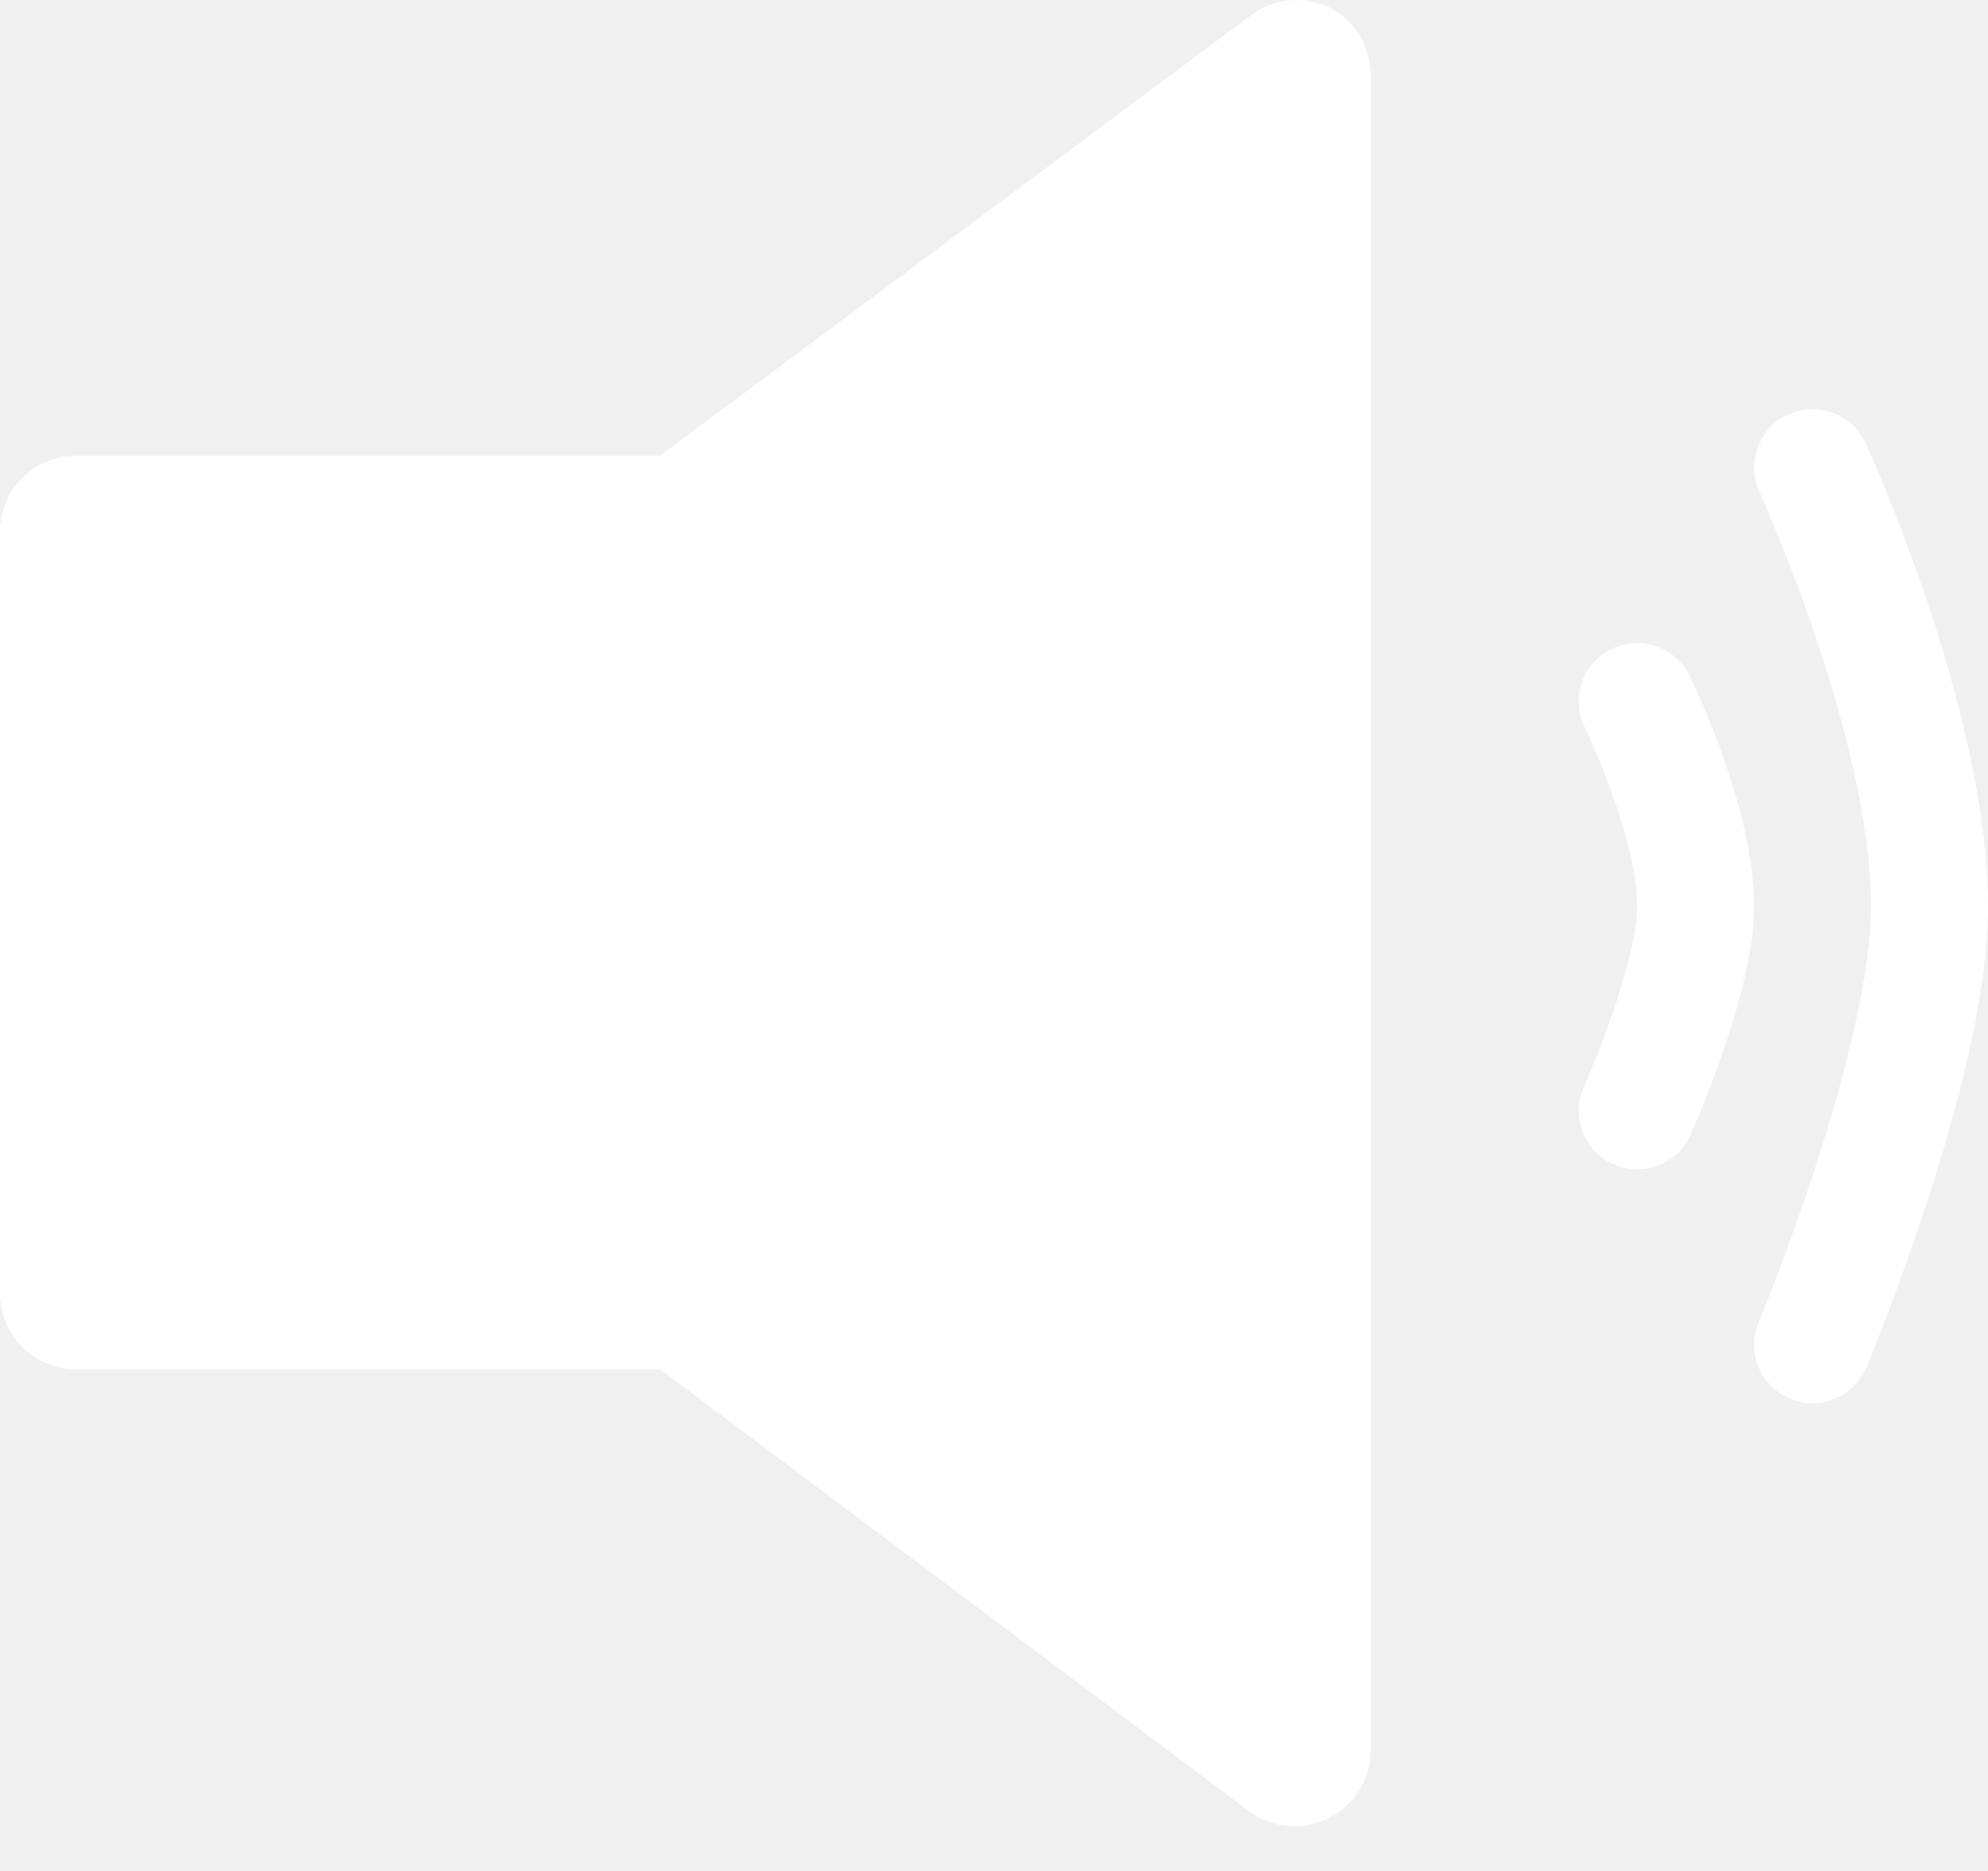
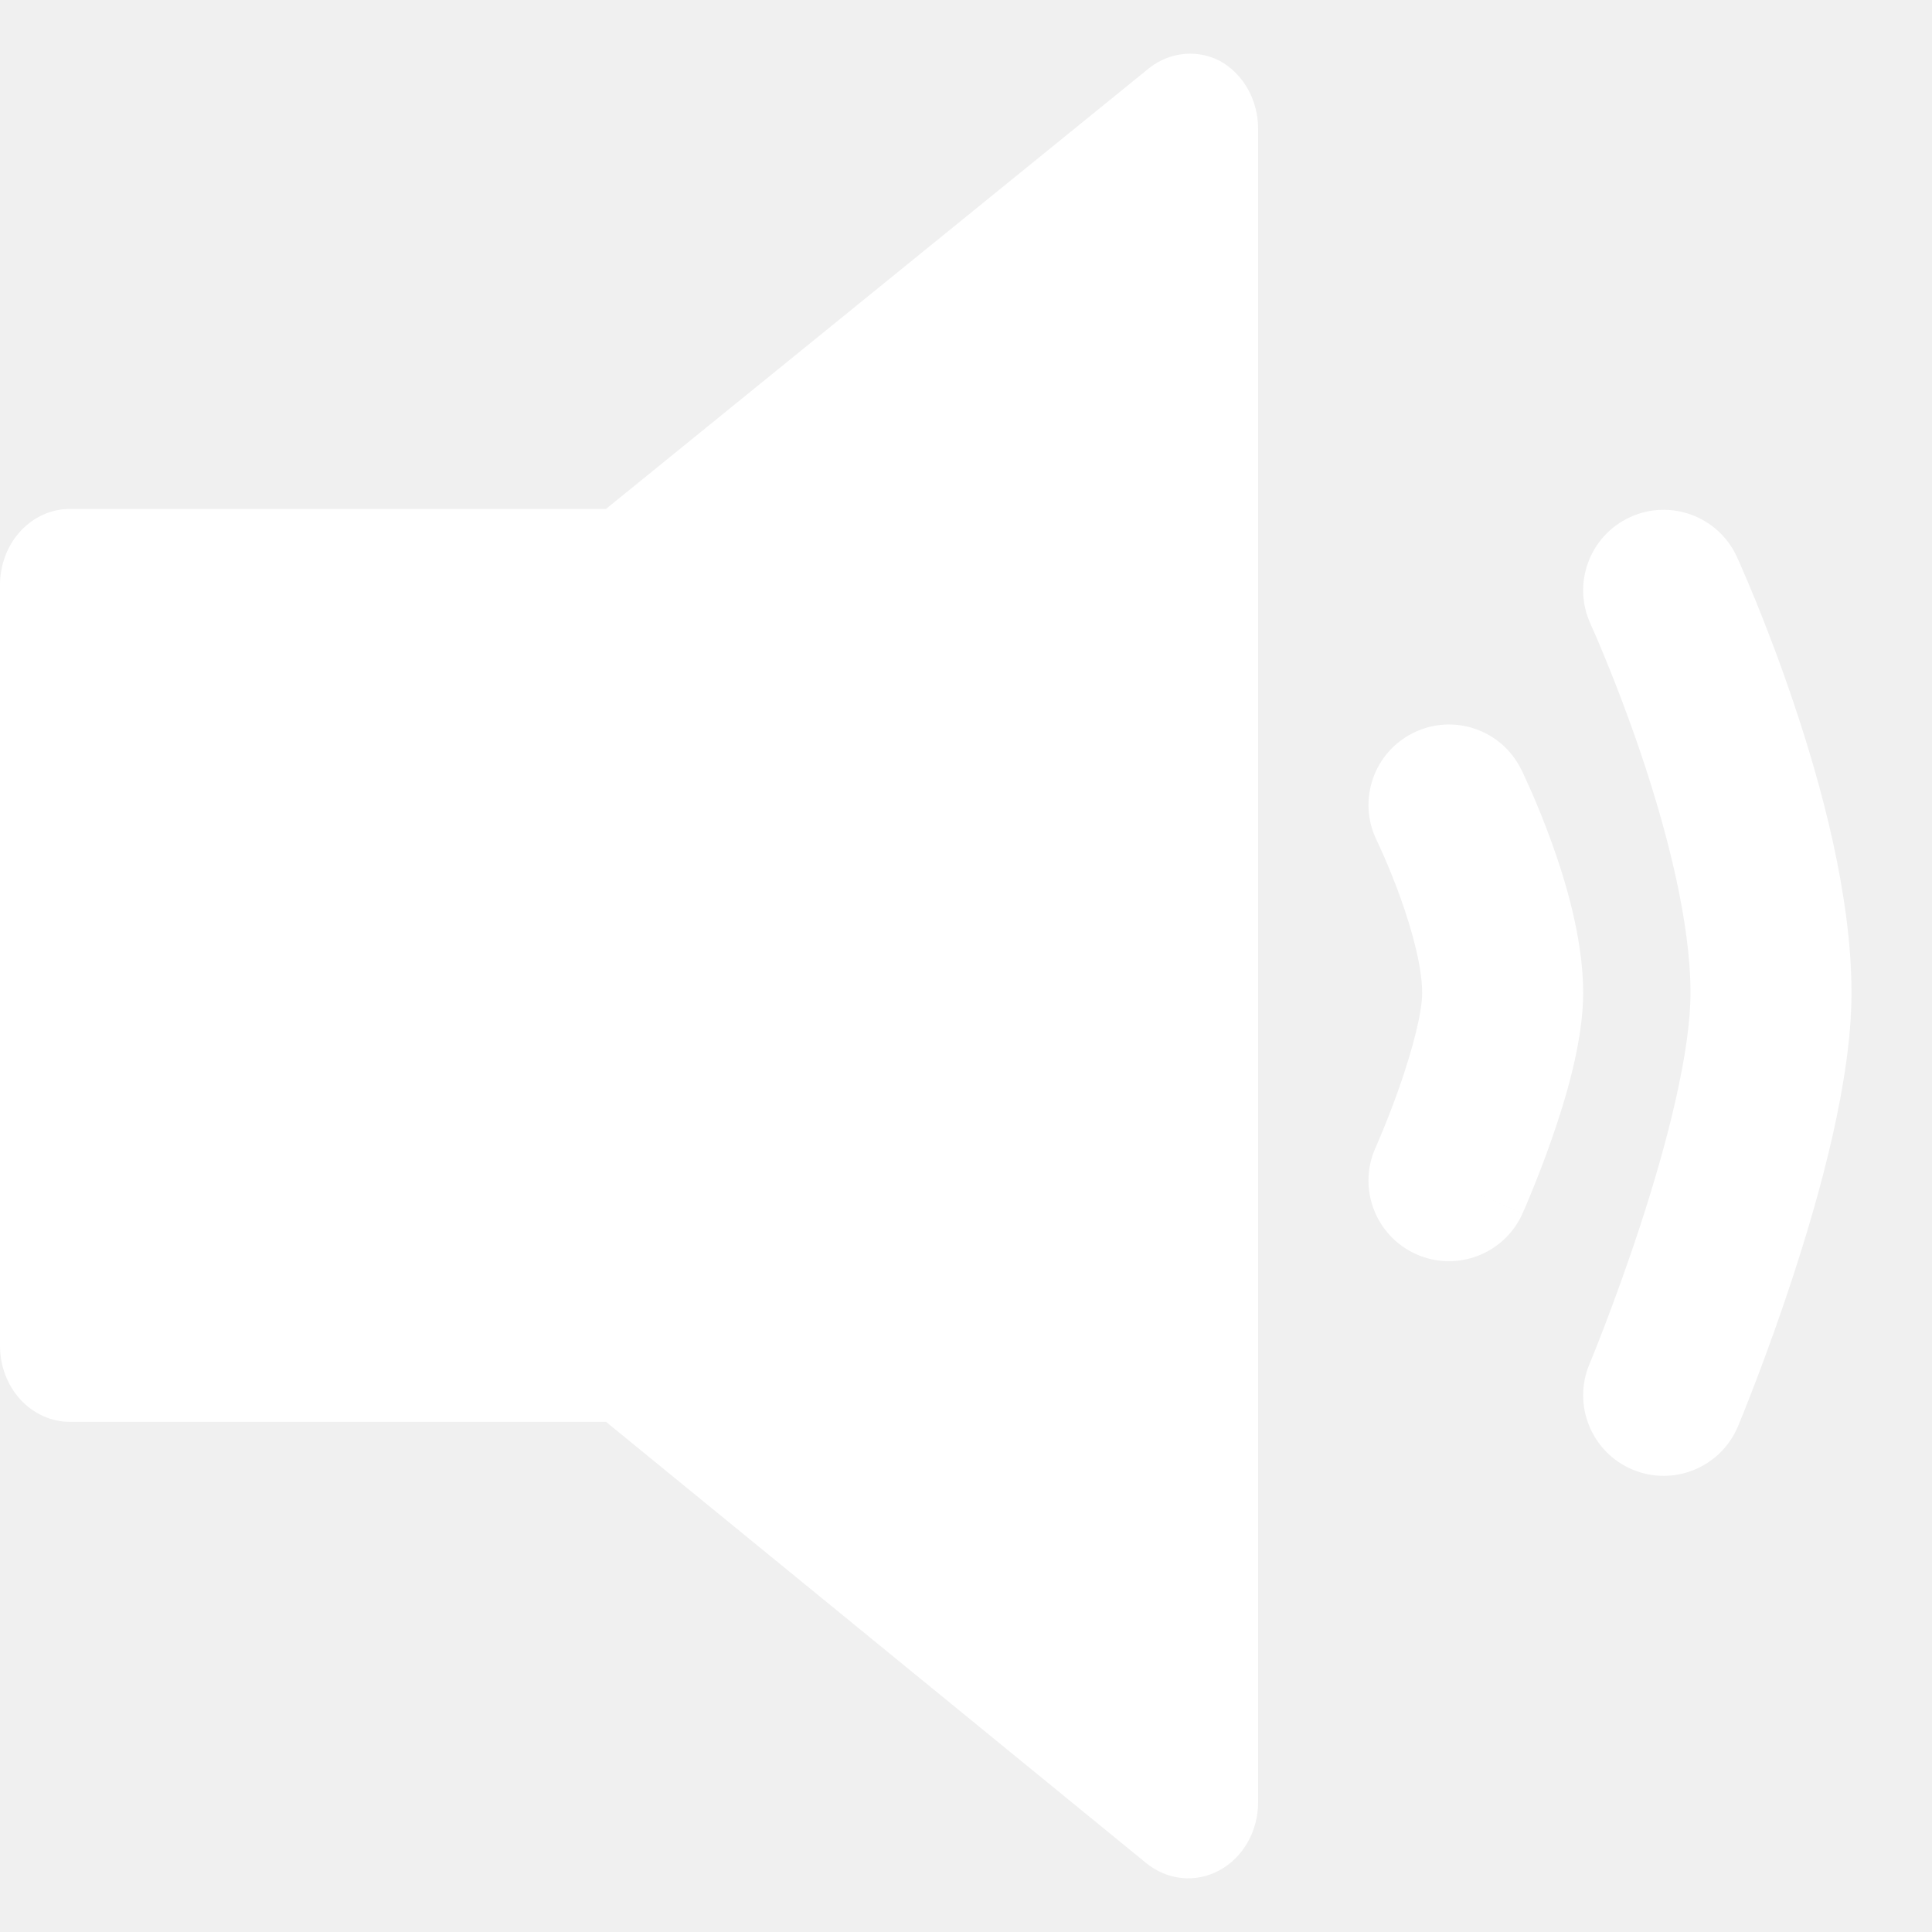
- <svg xmlns="http://www.w3.org/2000/svg" width="34" height="32" viewBox="0 0 34 32" fill="none">
-   <path d="M22.727 0.122C22.519 0.025 22.288 -0.015 22.06 0.005C21.831 0.026 21.612 0.107 21.424 0.239L11.292 7.793H1.302C0.957 7.793 0.626 7.93 0.381 8.175C0.137 8.419 0 8.75 0 9.095V22.119C0 22.465 0.137 22.796 0.381 23.04C0.626 23.285 0.957 23.422 1.302 23.422H11.292L21.359 30.976C21.553 31.121 21.783 31.209 22.024 31.231C22.265 31.253 22.507 31.207 22.723 31.099C22.939 30.991 23.121 30.824 23.249 30.619C23.376 30.413 23.443 30.176 23.443 29.934V1.281C23.442 1.041 23.375 0.805 23.249 0.6C23.122 0.396 22.942 0.23 22.727 0.122V0.122Z" fill="white" />
-   <path d="M28.898 11.559C28.654 11.063 28.055 10.859 27.559 11.102C27.063 11.346 26.859 11.945 27.102 12.441L28.898 11.559ZM27.087 18.591C26.862 19.095 27.087 19.687 27.591 19.913C28.095 20.138 28.687 19.913 28.913 19.409L27.087 18.591ZM28 12C27.102 12.441 27.102 12.441 27.102 12.441C27.102 12.441 27.102 12.441 27.102 12.441C27.102 12.44 27.102 12.44 27.102 12.44C27.102 12.44 27.102 12.44 27.102 12.44C27.102 12.441 27.103 12.441 27.103 12.443C27.105 12.445 27.107 12.45 27.11 12.456C27.116 12.468 27.125 12.488 27.137 12.514C27.161 12.566 27.197 12.644 27.241 12.743C27.328 12.941 27.444 13.22 27.559 13.541C27.802 14.211 28 14.95 28 15.5H30C30 14.586 29.698 13.575 29.441 12.861C29.306 12.489 29.172 12.168 29.072 11.939C29.022 11.824 28.979 11.732 28.949 11.667C28.934 11.634 28.922 11.609 28.913 11.591C28.909 11.582 28.905 11.574 28.902 11.569C28.901 11.566 28.9 11.564 28.899 11.563C28.899 11.562 28.898 11.561 28.898 11.56C28.898 11.56 28.898 11.56 28.898 11.56C28.898 11.559 28.898 11.559 28.898 11.559C28.898 11.559 28.898 11.559 28 12ZM28 15.5C28 15.948 27.806 16.679 27.556 17.396C27.438 17.734 27.32 18.035 27.231 18.253C27.186 18.361 27.15 18.448 27.125 18.506C27.112 18.535 27.102 18.558 27.096 18.572C27.093 18.579 27.09 18.584 27.089 18.588C27.088 18.589 27.088 18.59 27.087 18.591C27.087 18.591 27.087 18.591 27.087 18.591C27.087 18.591 27.087 18.591 27.087 18.591C27.087 18.591 27.087 18.591 27.087 18.591C27.087 18.591 27.087 18.591 28 19C28.913 19.409 28.913 19.409 28.913 19.409C28.913 19.409 28.913 19.409 28.913 19.409C28.913 19.408 28.913 19.408 28.913 19.408C28.913 19.407 28.914 19.407 28.914 19.406C28.915 19.404 28.916 19.402 28.917 19.399C28.919 19.394 28.922 19.387 28.927 19.377C28.935 19.358 28.947 19.331 28.961 19.297C28.991 19.229 29.032 19.131 29.082 19.011C29.18 18.77 29.312 18.434 29.444 18.055C29.694 17.34 30 16.321 30 15.5H28Z" fill="white" />
-   <path d="M31.909 7.583C31.679 7.081 31.085 6.861 30.583 7.091C30.081 7.321 29.861 7.915 30.091 8.417L31.909 7.583ZM30.078 22.614C29.864 23.123 30.105 23.709 30.614 23.922C31.123 24.136 31.709 23.895 31.922 23.386L30.078 22.614ZM31 8C30.091 8.417 30.091 8.417 30.091 8.417C30.091 8.417 30.091 8.417 30.091 8.417C30.091 8.416 30.091 8.417 30.091 8.417C30.091 8.417 30.091 8.417 30.092 8.418C30.092 8.419 30.093 8.422 30.095 8.425C30.098 8.432 30.103 8.443 30.11 8.458C30.123 8.488 30.143 8.534 30.169 8.593C30.221 8.713 30.297 8.888 30.387 9.109C30.569 9.553 30.811 10.176 31.052 10.893C31.545 12.354 32 14.101 32 15.5H34C34 13.761 33.455 11.758 32.948 10.254C32.689 9.488 32.431 8.824 32.238 8.352C32.141 8.115 32.06 7.925 32.003 7.794C31.974 7.728 31.951 7.677 31.935 7.641C31.927 7.623 31.921 7.609 31.916 7.6C31.914 7.595 31.913 7.591 31.911 7.588C31.911 7.587 31.91 7.586 31.91 7.585C31.91 7.585 31.909 7.584 31.909 7.584C31.909 7.584 31.909 7.584 31.909 7.583C31.909 7.583 31.909 7.583 31 8ZM32 15.5C32 16.685 31.549 18.425 31.049 19.96C30.806 20.708 30.562 21.374 30.378 21.854C30.287 22.093 30.211 22.285 30.158 22.416C30.132 22.482 30.111 22.532 30.097 22.566C30.09 22.583 30.085 22.595 30.082 22.603C30.08 22.607 30.079 22.61 30.078 22.612C30.078 22.613 30.078 22.614 30.078 22.614C30.078 22.614 30.077 22.614 30.077 22.614C30.077 22.614 30.077 22.614 30.077 22.614C30.078 22.614 30.078 22.614 31 23C31.922 23.386 31.923 23.386 31.923 23.386C31.923 23.386 31.923 23.386 31.923 23.385C31.923 23.385 31.923 23.385 31.923 23.384C31.924 23.384 31.924 23.382 31.925 23.381C31.926 23.378 31.927 23.374 31.93 23.369C31.934 23.359 31.94 23.344 31.948 23.326C31.963 23.288 31.985 23.233 32.014 23.162C32.07 23.022 32.151 22.819 32.247 22.568C32.438 22.066 32.694 21.367 32.951 20.58C33.451 19.044 34 17.034 34 15.5H32Z" fill="white" />
+ <svg xmlns="http://www.w3.org/2000/svg" width="36" height="36" viewBox="0 0 36 36" fill="none">
+   <path d="M22.727 1.133C22.519 1.027 22.288 0.983 22.06 1.006C21.831 1.028 21.612 1.116 21.424 1.26L11.292 9.483H1.302C0.957 9.483 0.626 9.632 0.381 9.898C0.137 10.164 0 10.524 0 10.9V25.077C0 25.453 0.137 25.813 0.381 26.079C0.626 26.345 0.957 26.494 1.302 26.494H11.292L21.359 34.717C21.553 34.874 21.783 34.971 22.024 34.994C22.265 35.018 22.507 34.968 22.723 34.85C22.939 34.733 23.121 34.552 23.249 34.328C23.376 34.104 23.443 33.846 23.443 33.582V2.394C23.442 2.133 23.375 1.876 23.249 1.653C23.122 1.431 22.942 1.251 22.727 1.133V1.133Z" fill="white" />
+   <path d="M28.346 14.339C27.981 13.595 27.082 13.288 26.339 13.654C25.595 14.019 25.288 14.918 25.654 15.661L28.346 14.339ZM25.631 21.386C25.292 22.142 25.631 23.03 26.386 23.369C27.142 23.708 28.03 23.369 28.369 22.614L25.631 21.386ZM27 15C25.654 15.661 25.654 15.661 25.654 15.661C25.654 15.661 25.653 15.661 25.653 15.661C25.653 15.661 25.653 15.66 25.653 15.66C25.653 15.66 25.653 15.66 25.653 15.66C25.653 15.66 25.653 15.66 25.654 15.661C25.654 15.663 25.656 15.667 25.659 15.672C25.664 15.683 25.673 15.701 25.684 15.725C25.707 15.774 25.741 15.849 25.783 15.944C25.866 16.134 25.978 16.403 26.089 16.71C26.327 17.37 26.5 18.041 26.5 18.5H29.5C29.5 17.495 29.173 16.416 28.911 15.691C28.772 15.307 28.634 14.975 28.53 14.738C28.478 14.62 28.434 14.524 28.402 14.455C28.386 14.421 28.373 14.394 28.364 14.374C28.359 14.364 28.355 14.357 28.352 14.351C28.351 14.348 28.349 14.345 28.349 14.343C28.348 14.342 28.348 14.341 28.347 14.341C28.347 14.34 28.347 14.34 28.347 14.339C28.347 14.339 28.346 14.339 28.346 14.339C28.346 14.339 28.346 14.339 27 15ZM26.5 18.5C26.5 18.854 26.334 19.514 26.084 20.232C25.97 20.559 25.855 20.852 25.768 21.063C25.725 21.168 25.689 21.252 25.665 21.308C25.653 21.336 25.644 21.357 25.638 21.371C25.635 21.377 25.633 21.382 25.632 21.385C25.631 21.386 25.631 21.387 25.631 21.387C25.631 21.387 25.631 21.387 25.631 21.387C25.631 21.387 25.631 21.387 25.631 21.387C25.631 21.387 25.631 21.387 25.631 21.387C25.631 21.387 25.631 21.386 27 22C28.369 22.614 28.369 22.613 28.369 22.613C28.369 22.613 28.369 22.613 28.369 22.613C28.369 22.613 28.369 22.612 28.369 22.612C28.37 22.611 28.37 22.611 28.37 22.61C28.371 22.608 28.372 22.605 28.374 22.602C28.376 22.597 28.38 22.589 28.384 22.579C28.393 22.559 28.405 22.531 28.421 22.495C28.451 22.424 28.494 22.324 28.544 22.2C28.645 21.953 28.78 21.61 28.916 21.22C29.166 20.505 29.5 19.415 29.5 18.5H26.5Z" fill="white" />
+   <path d="M32.364 10.375C32.018 9.622 31.128 9.291 30.375 9.636C29.622 9.982 29.291 10.872 29.637 11.625L32.364 10.375ZM29.616 25.421C29.297 26.185 29.657 27.064 30.421 27.384C31.185 27.703 32.064 27.343 32.384 26.579L29.616 25.421ZM31 11C29.637 11.625 29.636 11.625 29.636 11.625C29.636 11.625 29.636 11.625 29.636 11.625C29.636 11.625 29.636 11.624 29.636 11.624C29.636 11.625 29.636 11.625 29.637 11.625C29.637 11.627 29.638 11.629 29.64 11.632C29.642 11.638 29.647 11.649 29.653 11.663C29.666 11.691 29.686 11.735 29.711 11.793C29.762 11.909 29.835 12.081 29.924 12.299C30.103 12.735 30.341 13.348 30.579 14.053C31.068 15.503 31.5 17.186 31.5 18.5H34.5C34.5 16.676 33.932 14.609 33.421 13.094C33.159 12.316 32.897 11.642 32.701 11.162C32.602 10.922 32.52 10.729 32.461 10.594C32.431 10.527 32.408 10.474 32.392 10.437C32.383 10.418 32.377 10.404 32.372 10.393C32.37 10.388 32.368 10.384 32.366 10.381C32.366 10.379 32.365 10.378 32.364 10.377C32.364 10.377 32.364 10.376 32.364 10.376C32.364 10.376 32.364 10.375 32.364 10.375C32.364 10.375 32.364 10.375 31 11ZM31.5 18.5C31.5 19.598 31.074 21.271 30.574 22.805C30.333 23.543 30.092 24.201 29.911 24.675C29.821 24.912 29.746 25.101 29.694 25.23C29.668 25.294 29.648 25.343 29.635 25.376C29.628 25.392 29.623 25.404 29.62 25.412C29.619 25.416 29.617 25.418 29.617 25.42C29.616 25.421 29.616 25.421 29.616 25.421C29.616 25.421 29.616 25.421 29.616 25.421C29.616 25.421 29.616 25.421 29.616 25.421C29.616 25.421 29.616 25.421 31 26C32.384 26.579 32.384 26.579 32.384 26.579C32.384 26.578 32.384 26.578 32.384 26.578C32.384 26.578 32.384 26.578 32.385 26.577C32.385 26.576 32.386 26.575 32.386 26.573C32.387 26.57 32.389 26.566 32.391 26.561C32.396 26.55 32.402 26.535 32.41 26.515C32.426 26.477 32.449 26.42 32.478 26.349C32.535 26.206 32.617 26 32.714 25.746C32.908 25.238 33.167 24.532 33.426 23.735C33.926 22.199 34.5 20.122 34.5 18.5H31.5Z" fill="white" />
</svg>
